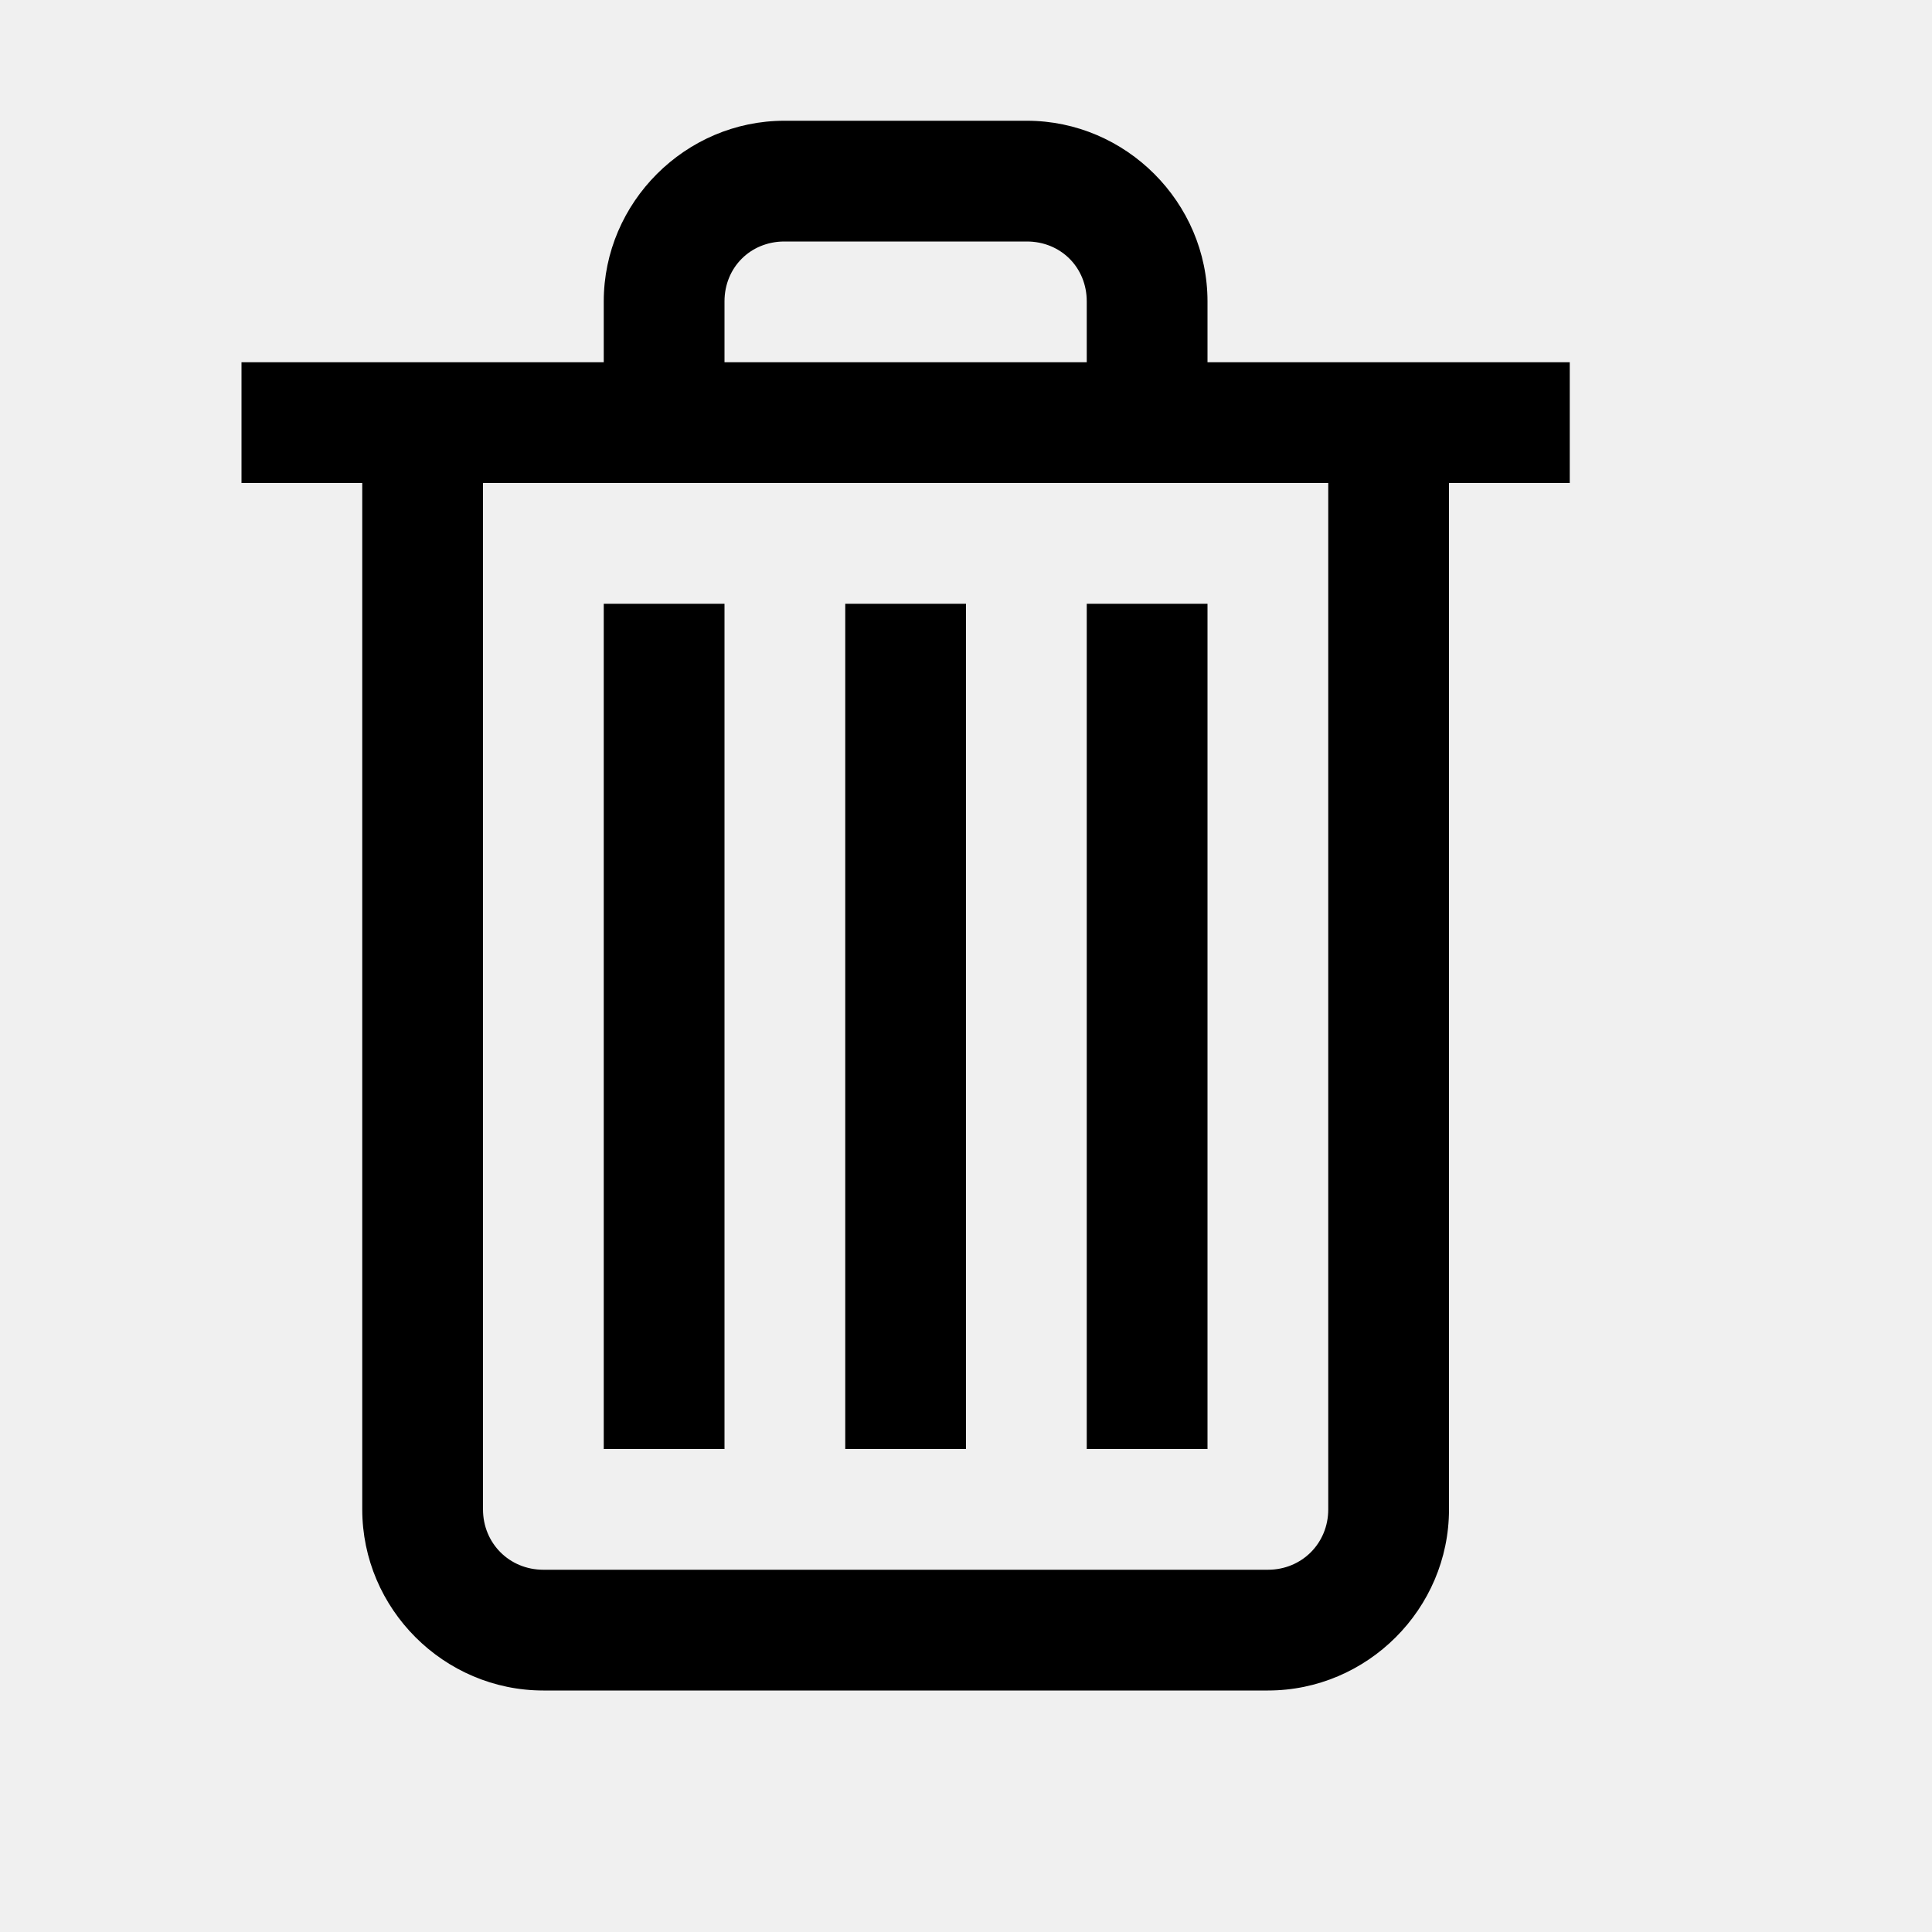
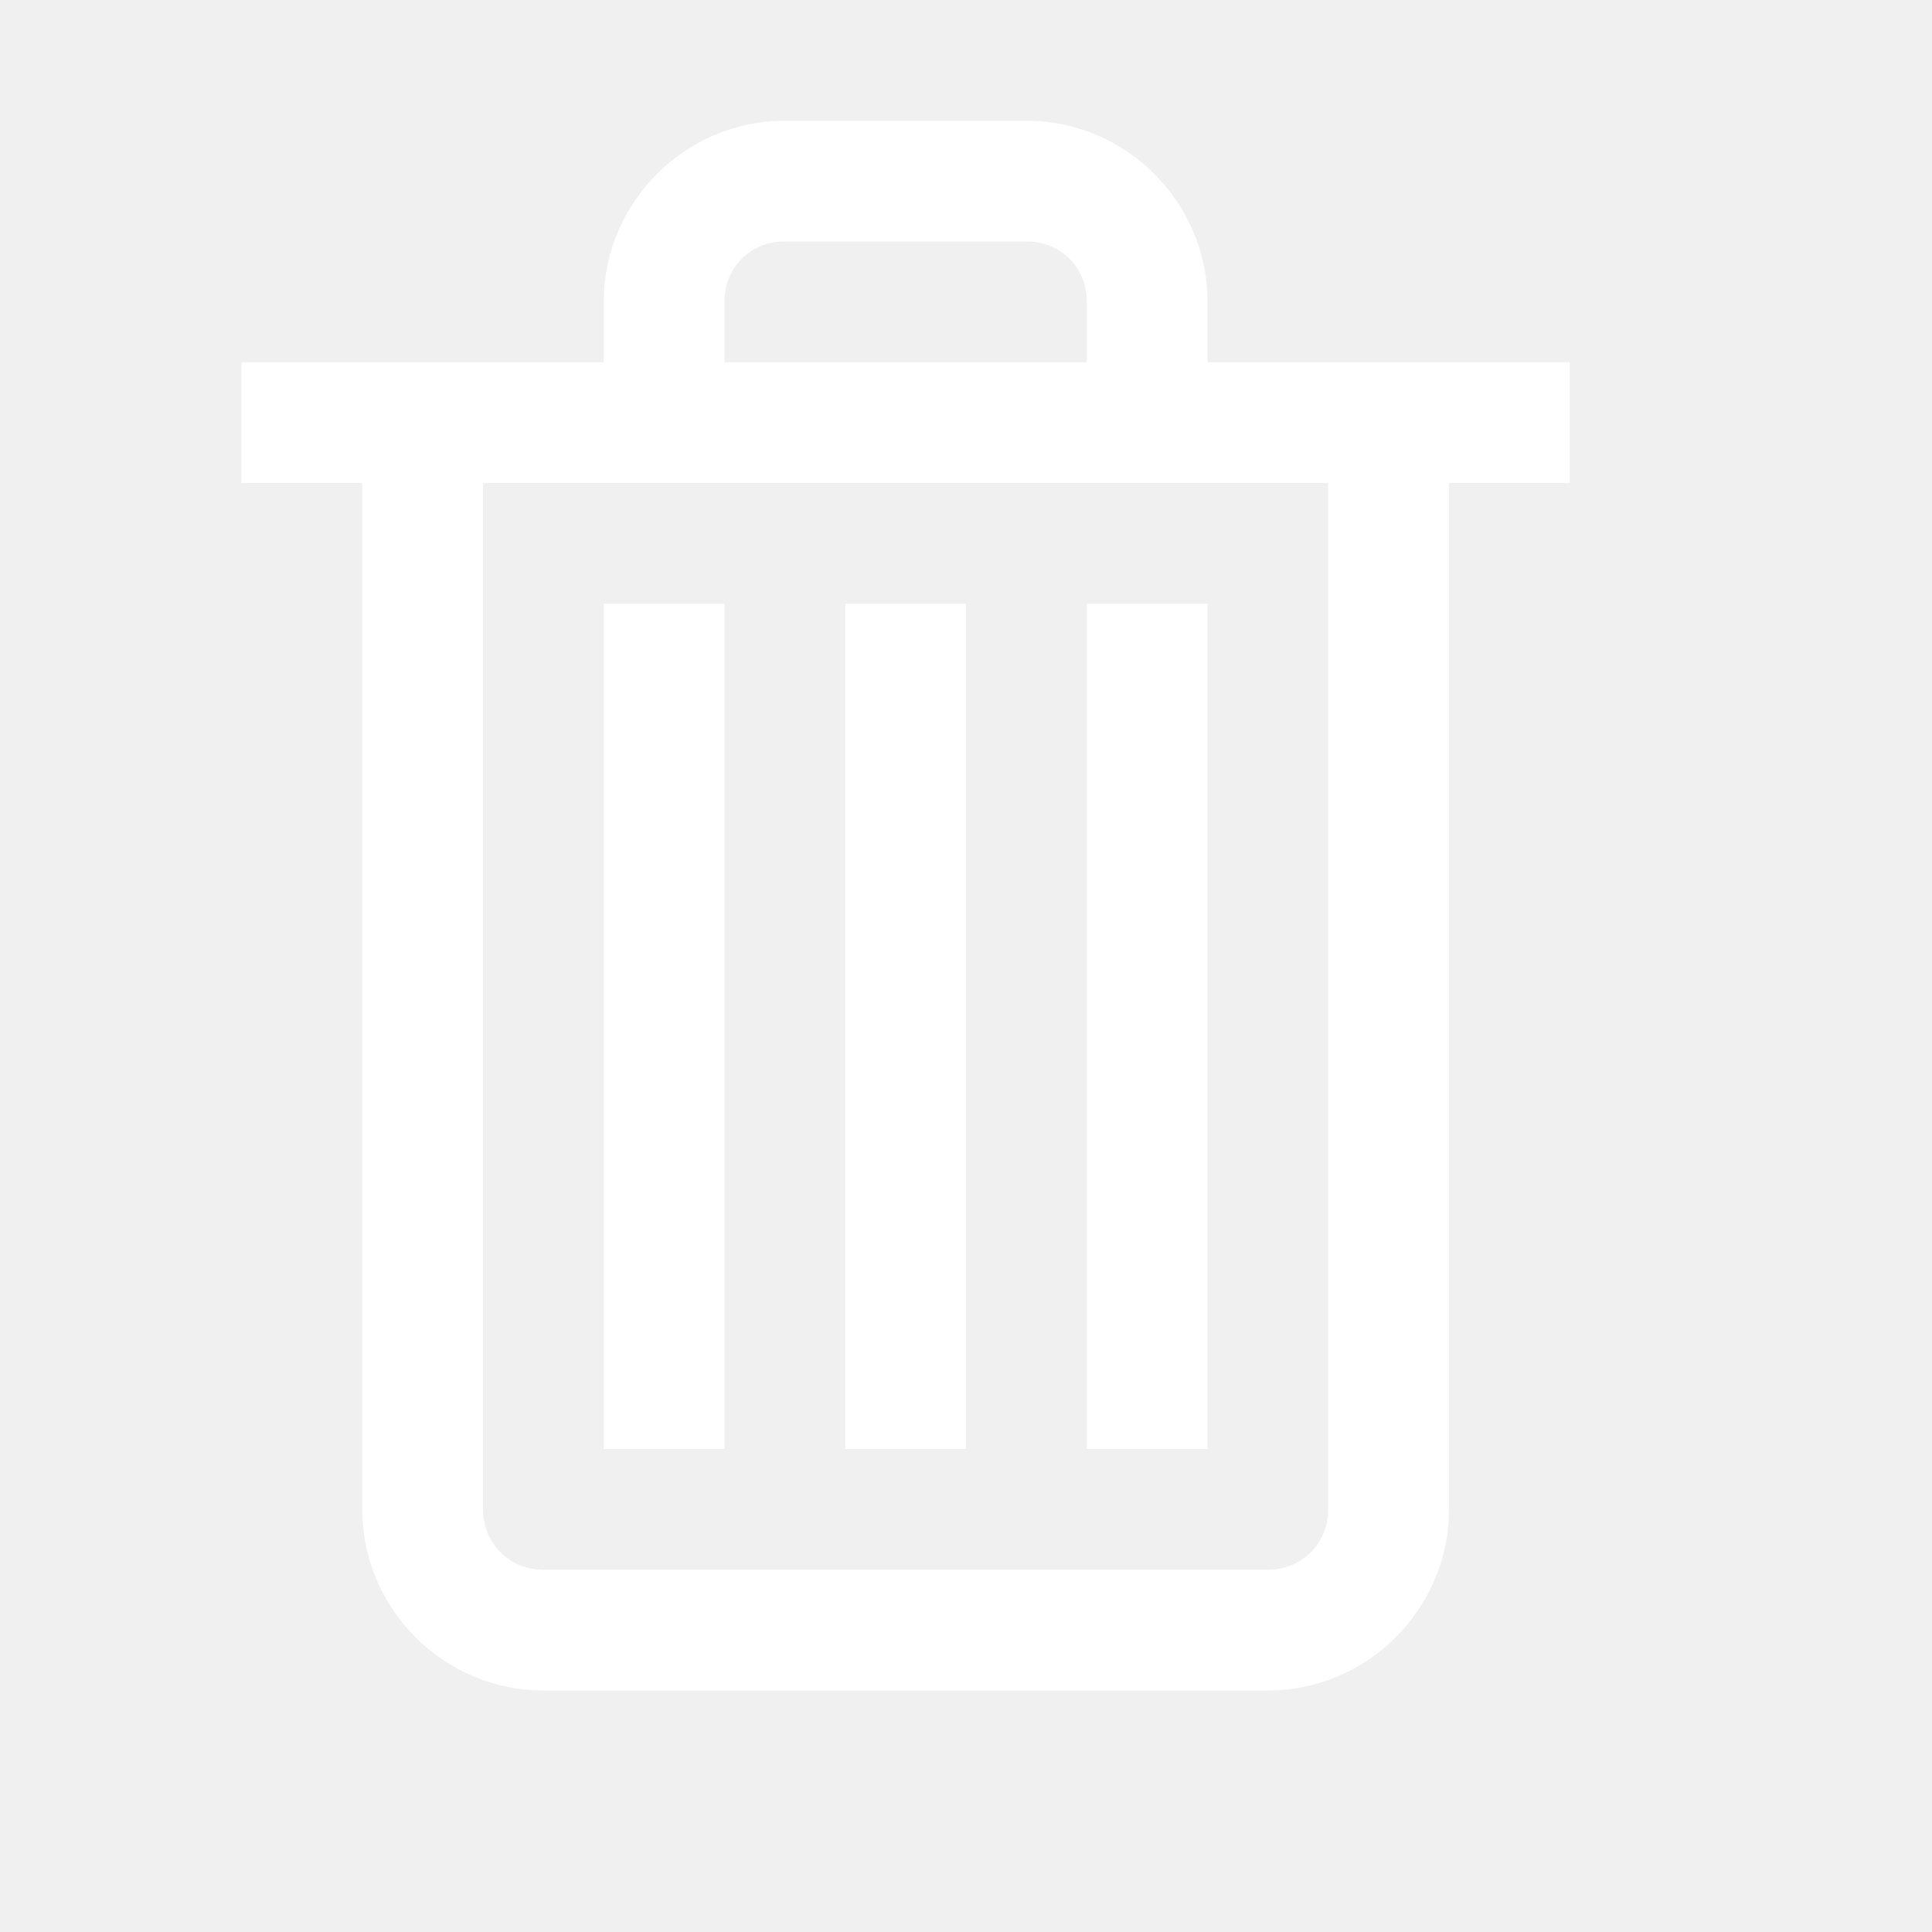
- <svg xmlns="http://www.w3.org/2000/svg" viewBox="0 0 16 16" width="16px" height="16px">
+ <svg xmlns="http://www.w3.org/2000/svg" viewBox="0 0 16 16" width="16px" height="16px" fill="#ffffff">
  <path d="M 6.496 1 C 5.676 1 5 1.676 5 2.496 L 5 3 L 2 3 L 2 4 L 3 4 L 3 12.5 C 3 13.324 3.676 14 4.5 14 L 10.5 14 C 11.324 14 12 13.324 12 12.5 L 12 4 L 13 4 L 13 3 L 10 3 L 10 2.496 C 10 1.676 9.324 1 8.504 1 Z M 6.496 2 L 8.504 2 C 8.785 2 9 2.215 9 2.496 L 9 3 L 6 3 L 6 2.496 C 6 2.215 6.215 2 6.496 2 Z M 4 4 L 11 4 L 11 12.5 C 11 12.781 10.781 13 10.5 13 L 4.5 13 C 4.219 13 4 12.781 4 12.5 Z M 5 5 L 5 12 L 6 12 L 6 5 Z M 7 5 L 7 12 L 8 12 L 8 5 Z M 9 5 L 9 12 L 10 12 L 10 5 Z" />
</svg>
